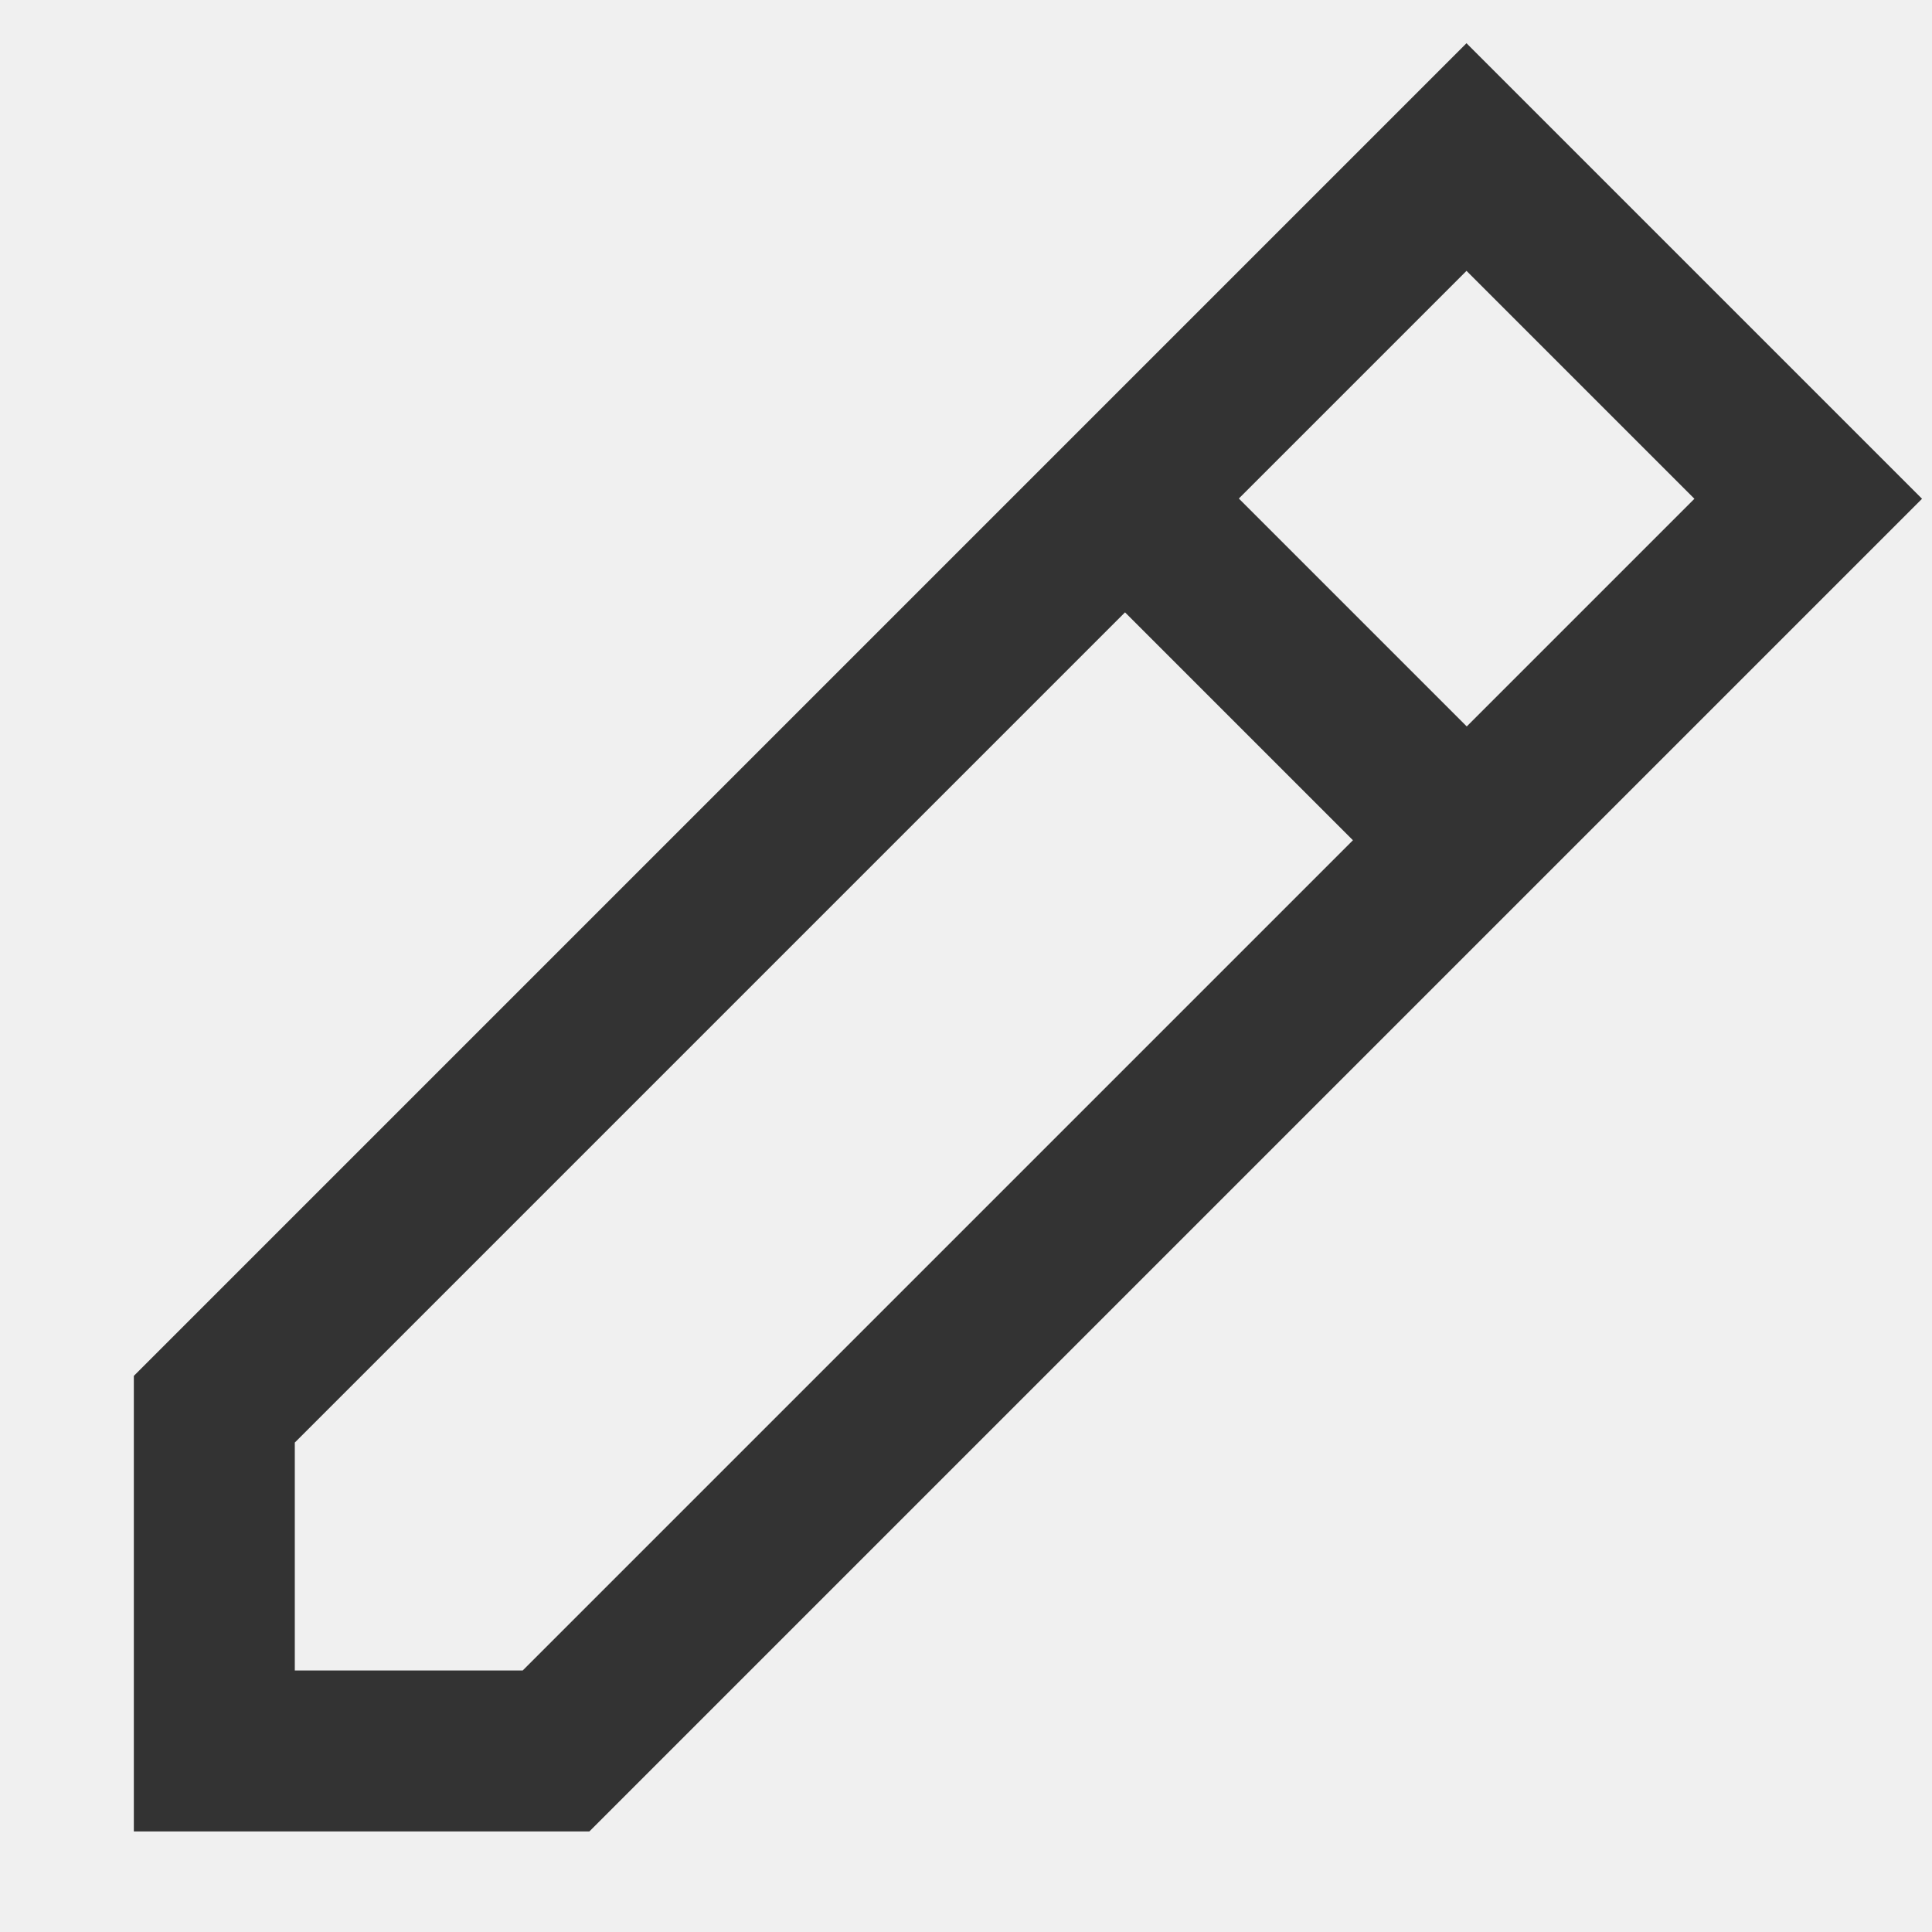
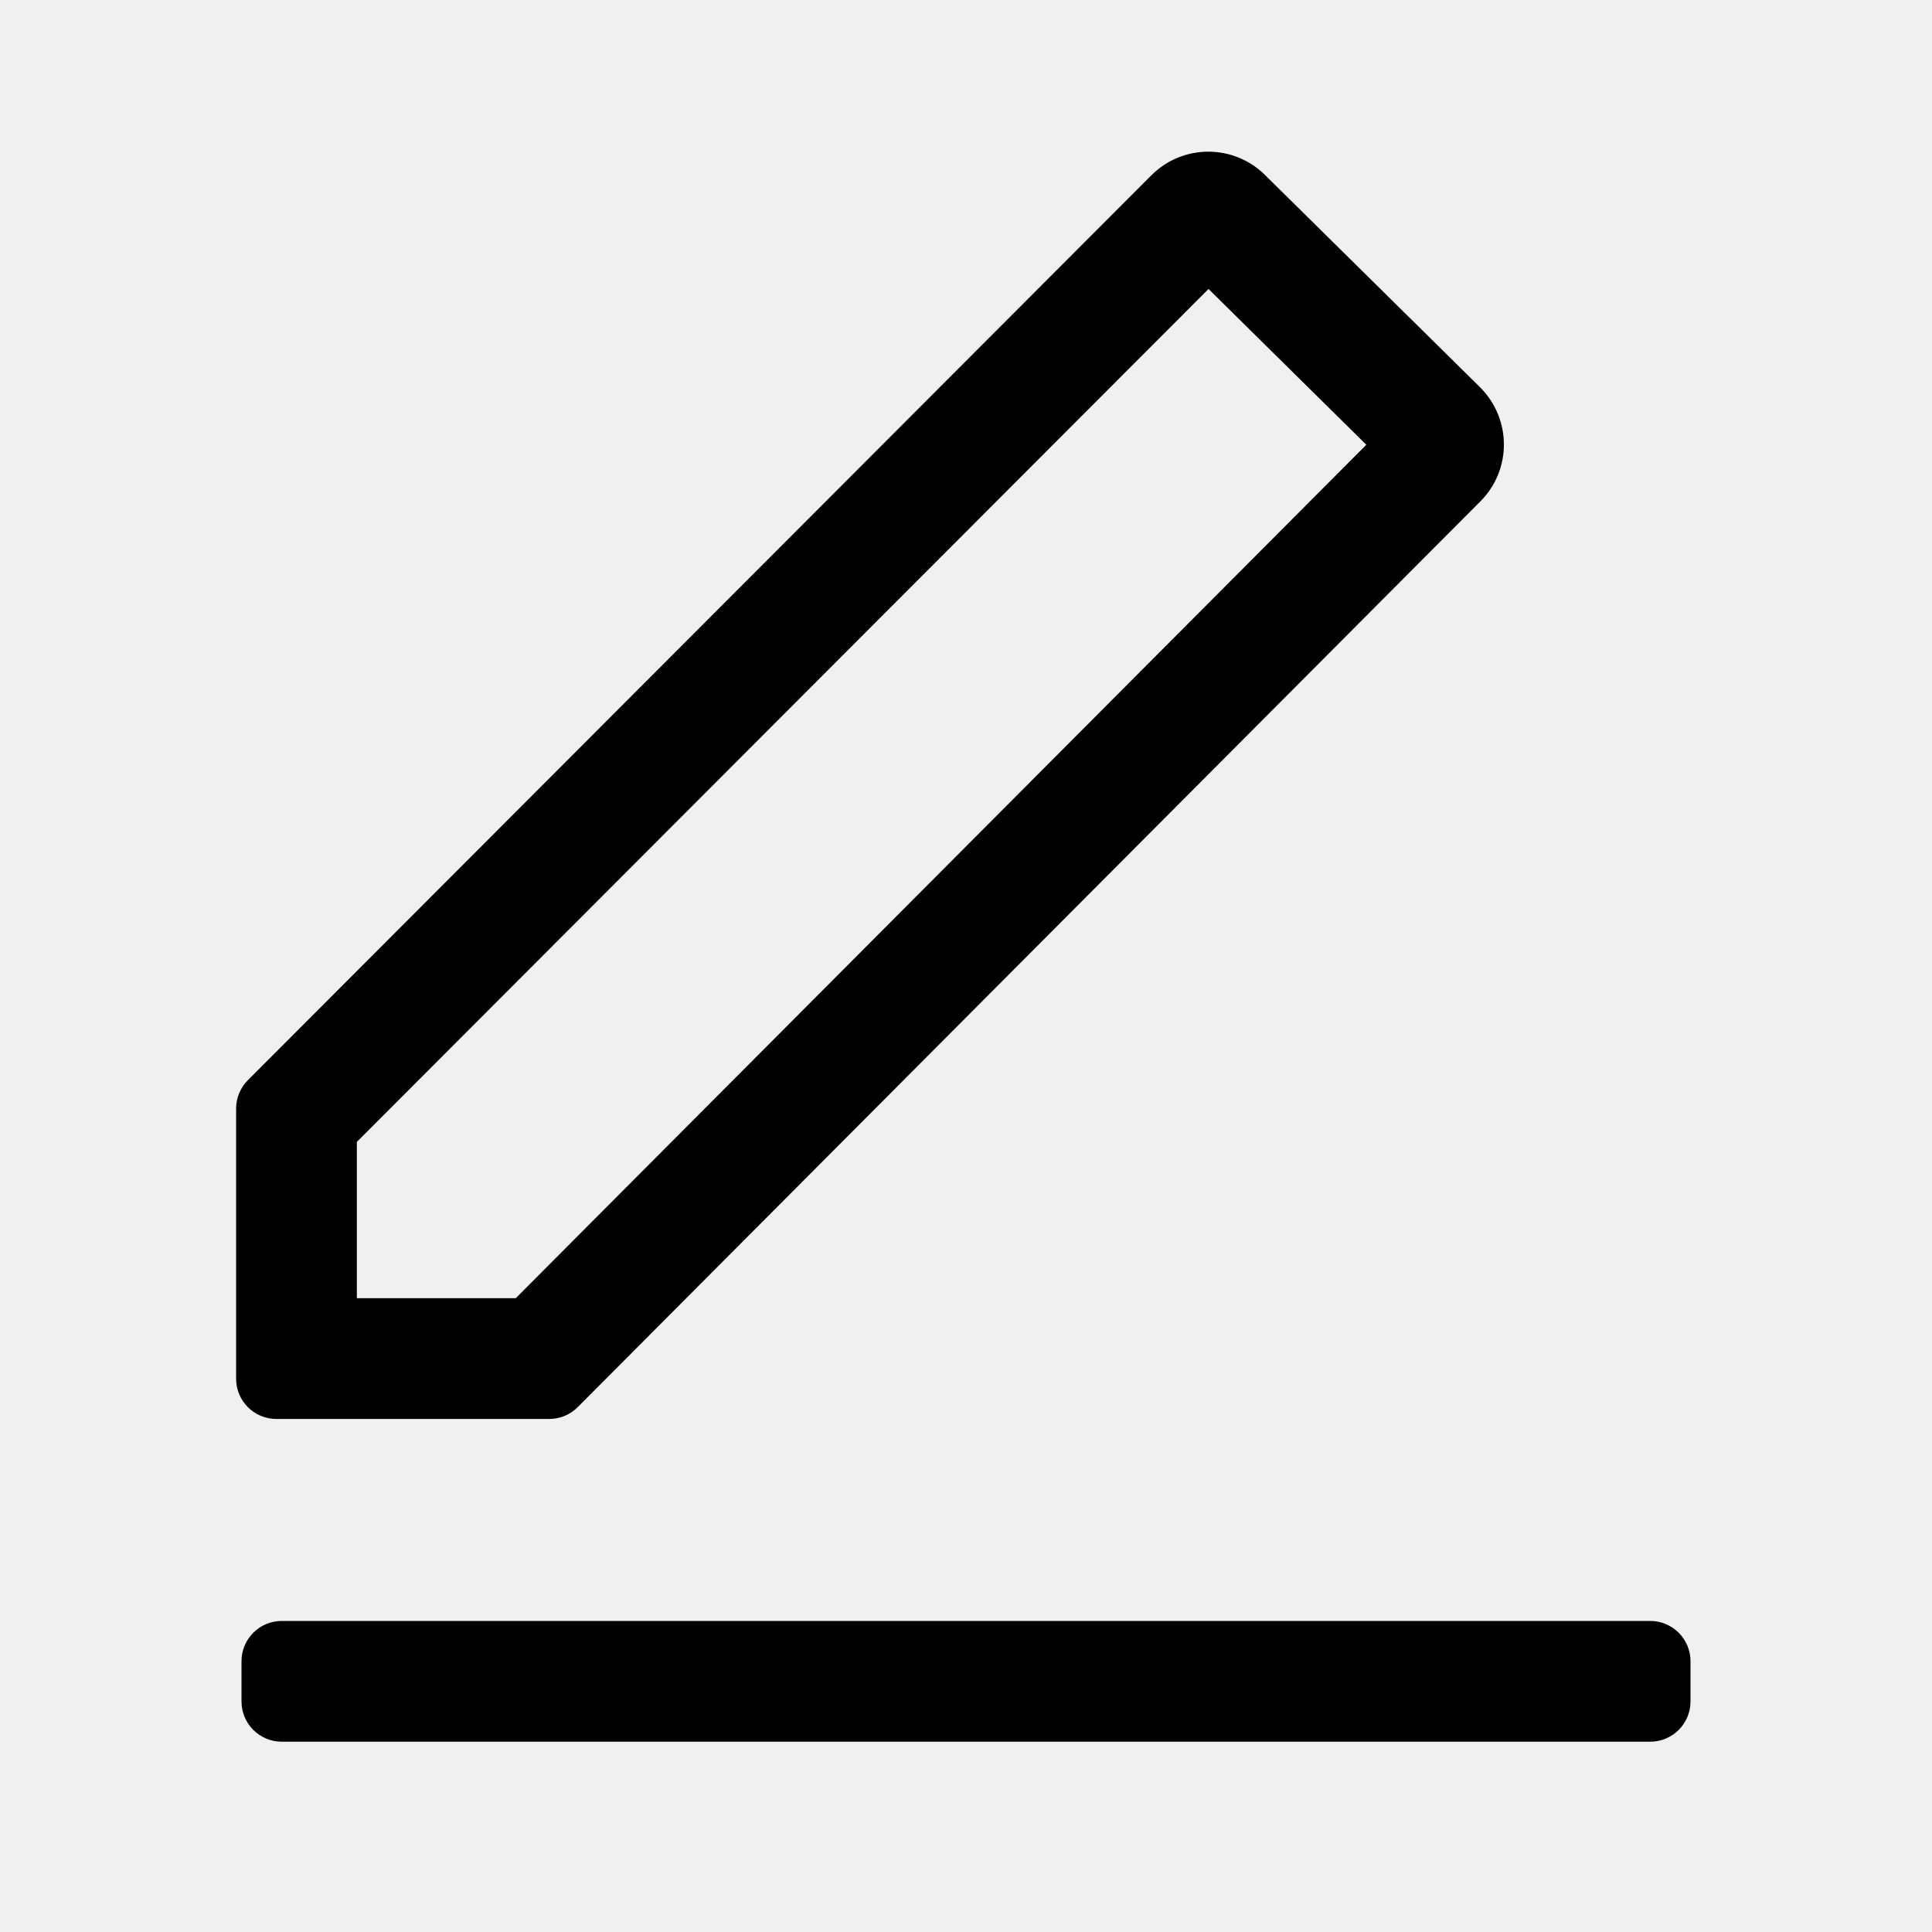
- <svg xmlns="http://www.w3.org/2000/svg" xmlns:xlink="http://www.w3.org/1999/xlink" width="16" height="16" viewBox="0 0 16 16" fill="none">
-   <defs>
-     <rect id="path_0" x="0" y="0" width="16" height="16" />
-   </defs>
-   <g opacity="1" transform="translate(0 0)  rotate(0 8 8)">
-     <mask id="bg-mask-0" fill="white">
-       <use xlink:href="#path_0" />
-     </mask>
-     <g mask="url(#bg-mask-0)">
-       <path id="路径 1" style="stroke:#333333; stroke-width:1.333; stroke-opacity:1; stroke-dasharray:0 0" transform="translate(1.774903 1.30062)  rotate(0 6.599665 6.599657)" d="M2.83,13.2L13.2,2.83L10.37,0L0,10.37L0,13.2L2.83,13.2Z " />
-       <path id="路径 2" style="stroke:#333333; stroke-width:1.333; stroke-opacity:1; stroke-dasharray:0 0" transform="translate(9.317367 4.129067)  rotate(0 1.414217 1.414217)" d="M0,0L2.83,2.83 " />
-     </g>
-   </g>
+ <svg xmlns="http://www.w3.org/2000/svg" t="1682143529434" class="icon" viewBox="0 0 1024 1024" version="1.1" p-id="2020" width="200" height="200">
+   <path d="M874.667 859.136a21.333 21.333 0 0 1 21.333 21.333v21.333a21.333 21.333 0 0 1-21.333 21.333H149.333a21.333 21.333 0 0 1-21.333-21.333v-21.333a21.333 21.333 0 0 1 21.333-21.333h725.333zM610.261 92.907a42.667 42.667 0 0 1 60.16-0.213L784.427 205.227c16.832 16.768 16.875 43.776 0.235 60.48L306.219 745.792a21.333 21.333 0 0 1-15.125 6.293H146.475a21.333 21.333 0 0 1-21.333-21.333v-143.147a21.333 21.333 0 0 1 6.251-15.104z m30.293 60.245L189.141 605.227v82.859h84.203L724.181 235.733l-83.627-82.56z" fill="#000000" p-id="2021" />
</svg>
